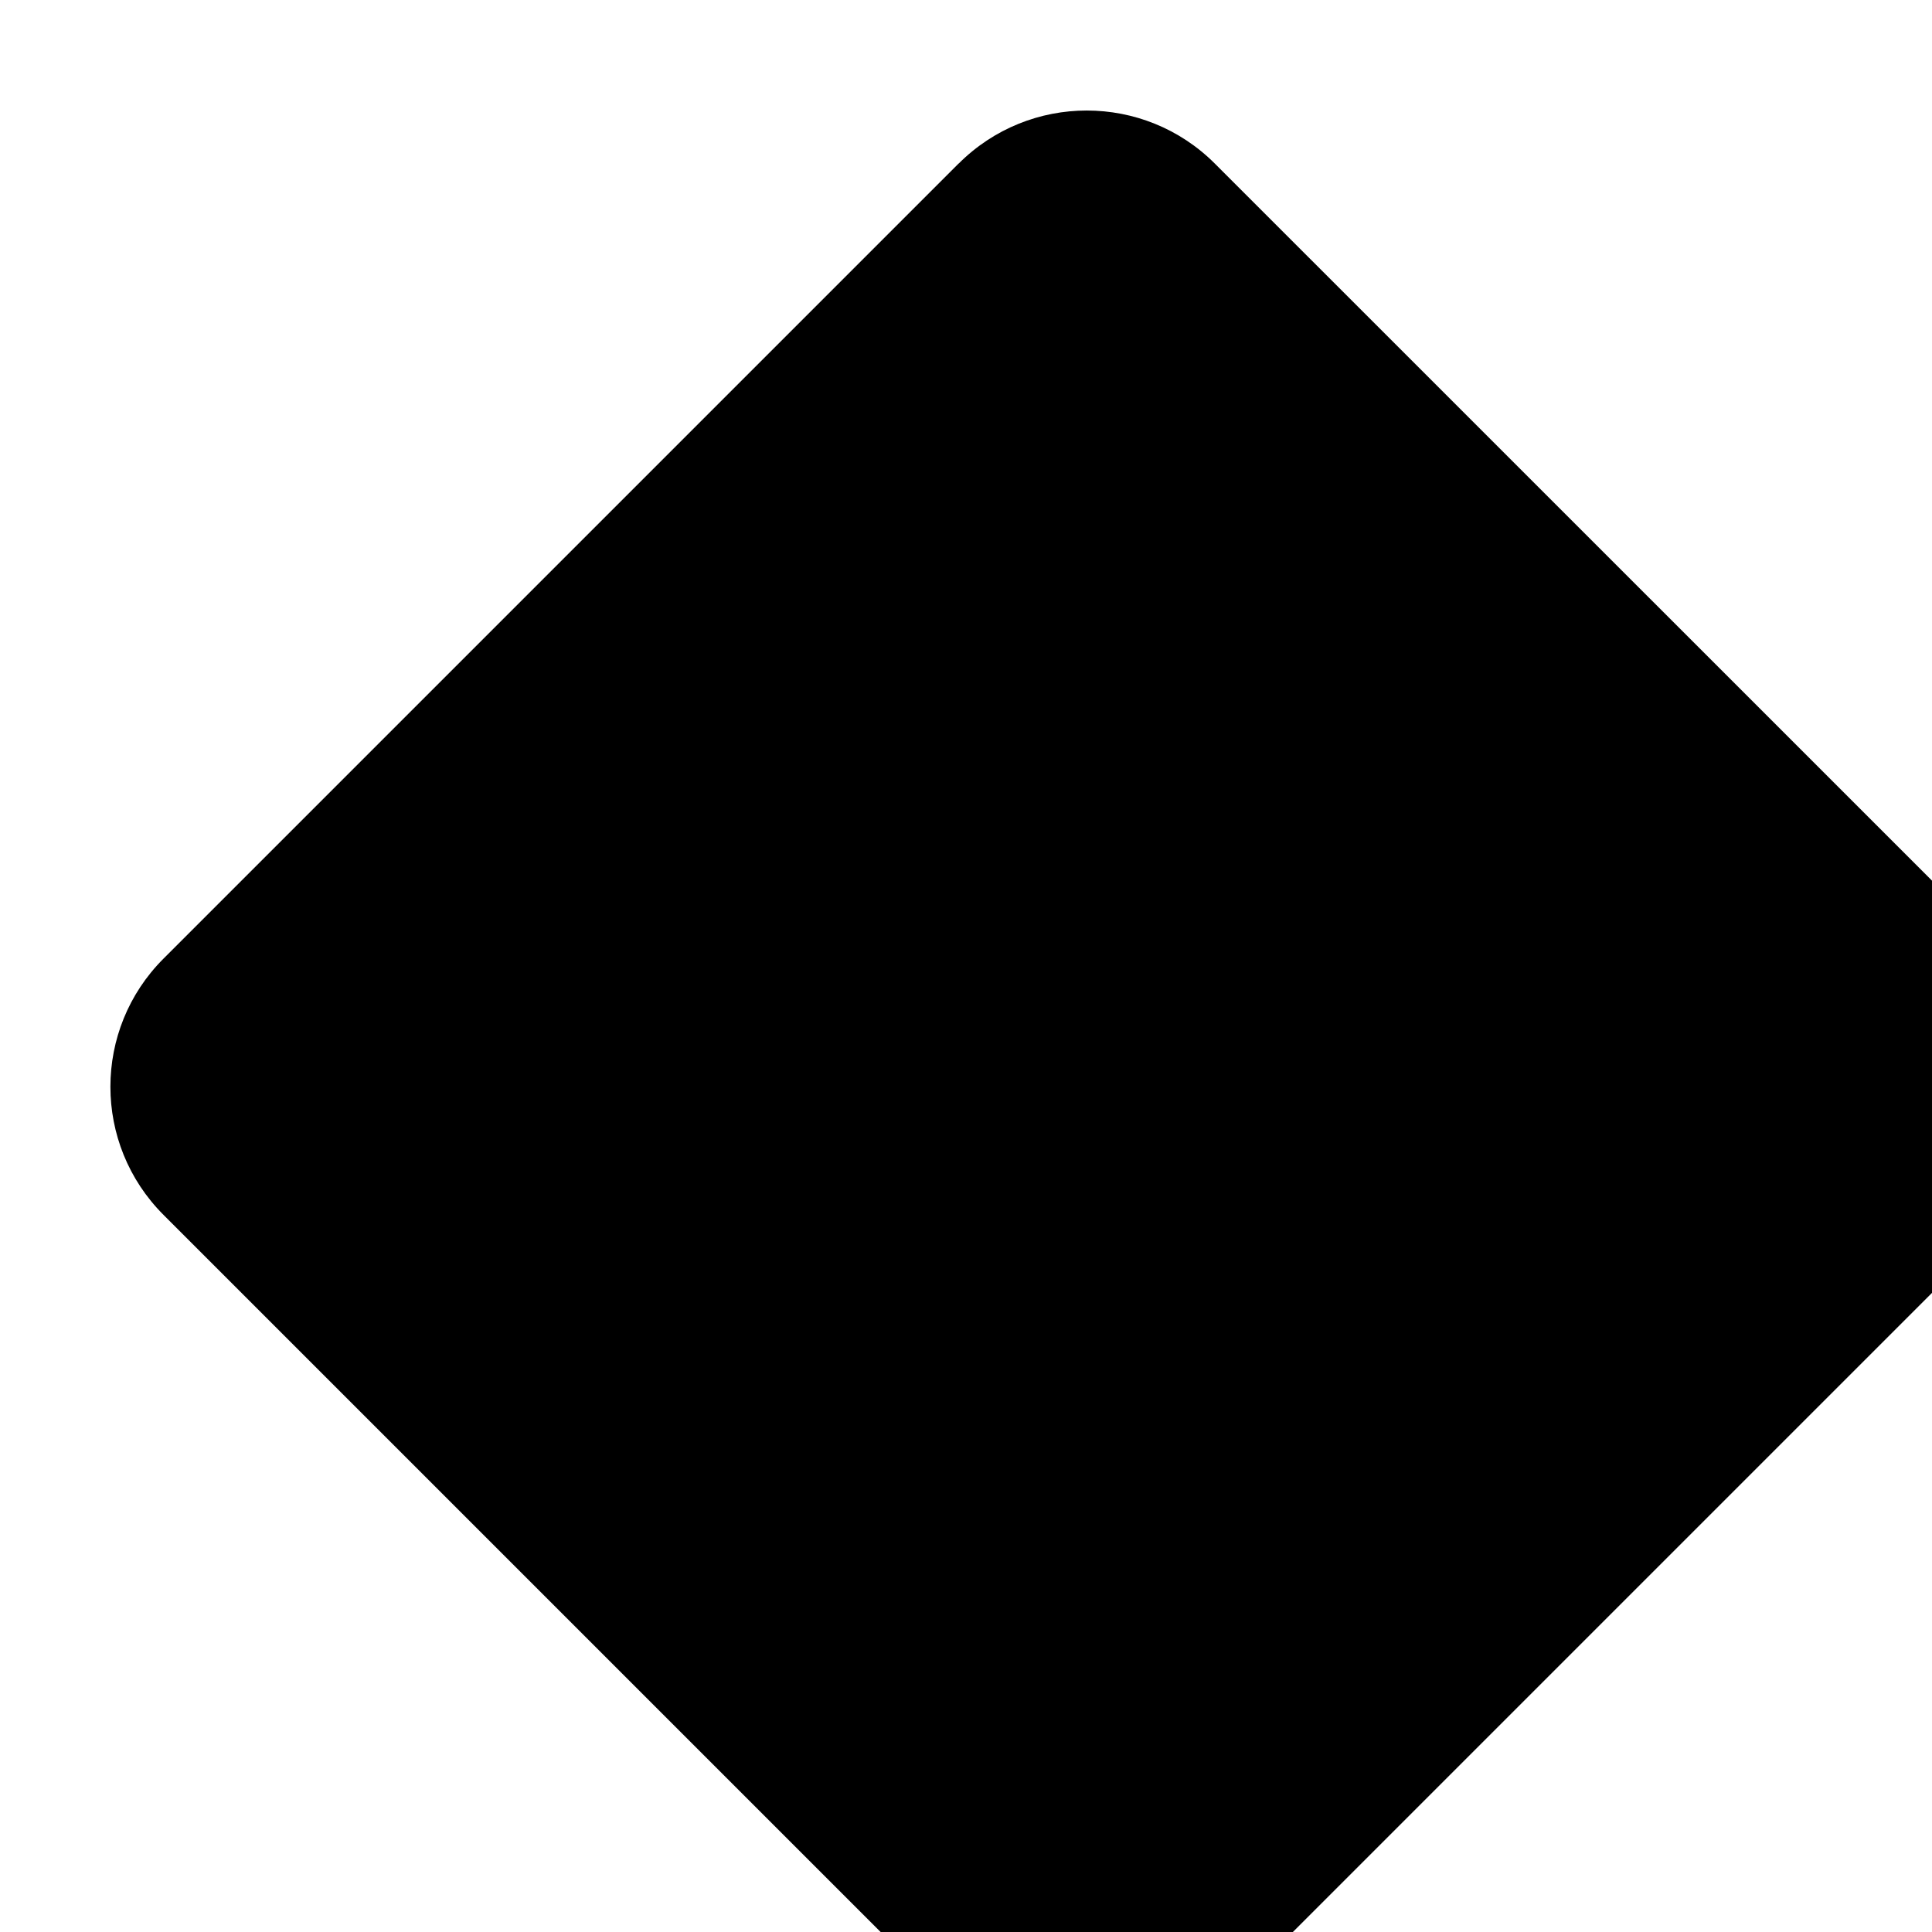
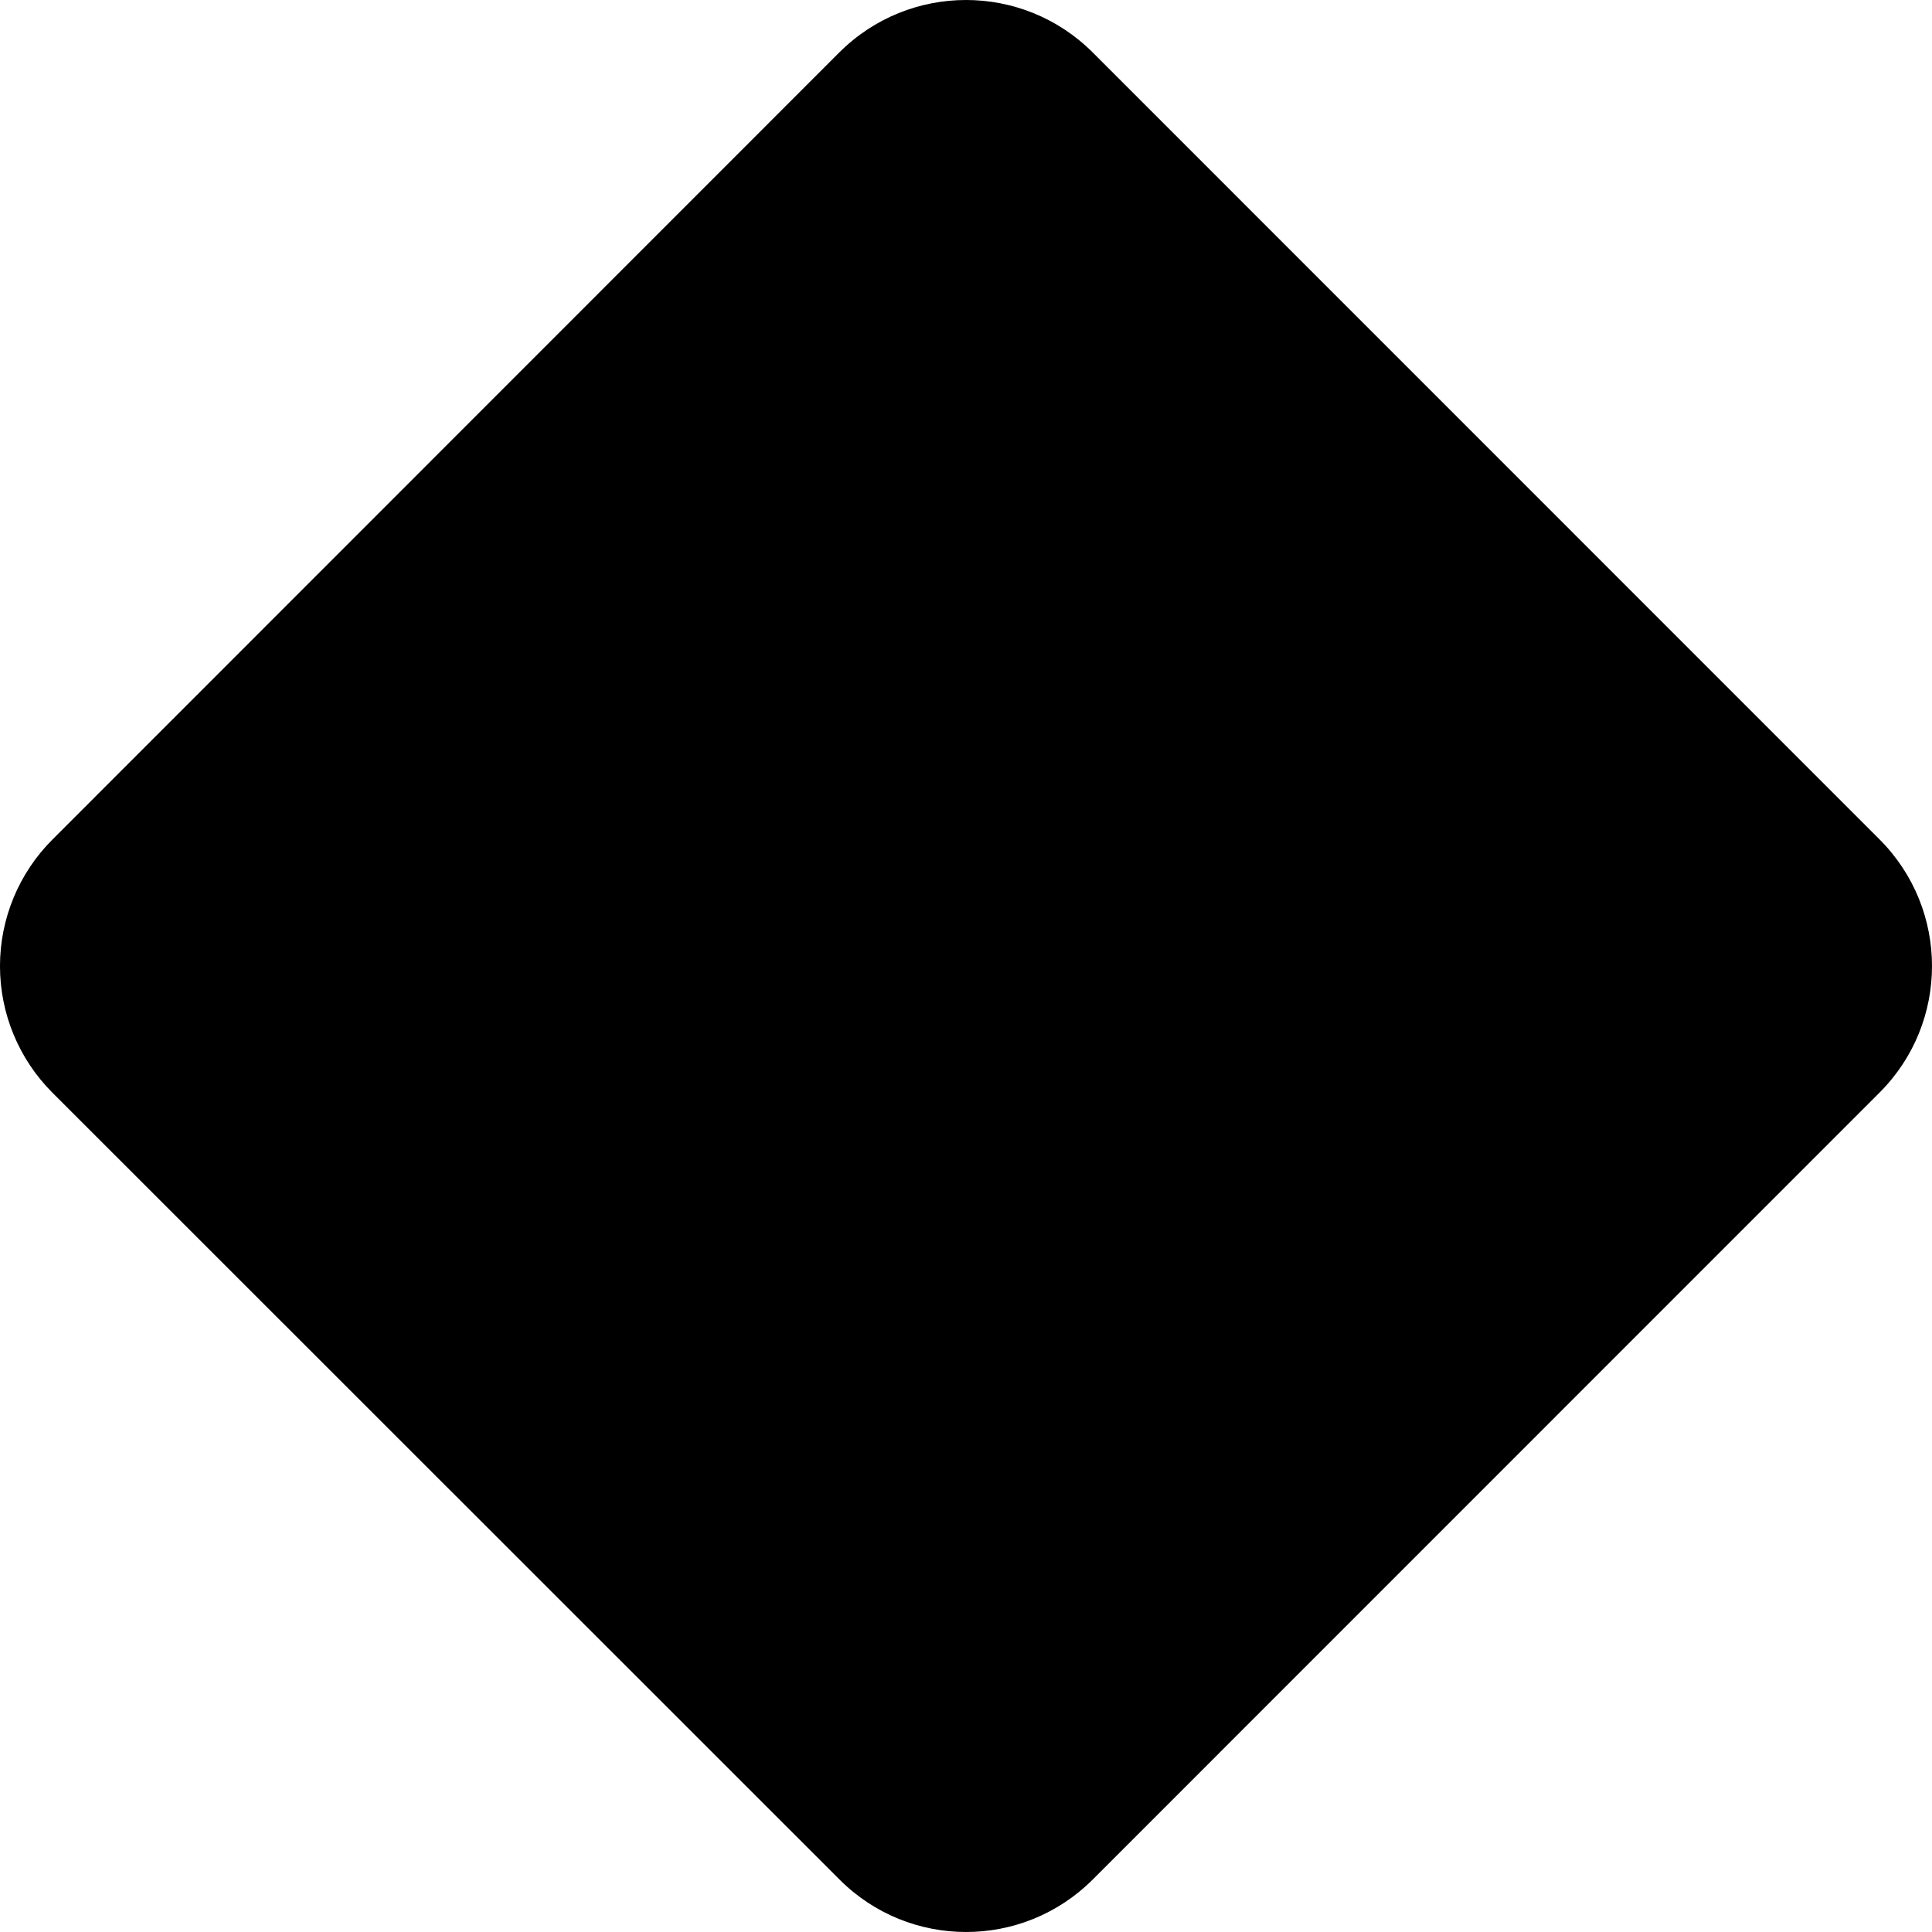
<svg xmlns="http://www.w3.org/2000/svg" class="bi bi-diamond-fill" width="1em" height="1em" viewBox="0 0 16 16" fill="currentColor">
-   <path fill-rule="evenodd" d="M7.94 1.354a1.5 1.5 0 012.12 0l6.586 6.585a1.5 1.5 0 010 2.122l-6.585 6.585a1.5 1.5 0 01-2.122 0l-6.585-6.585a1.5 1.5 0 010-2.122l6.585-6.585z" clip-rule="evenodd" />
+   <path fill-rule="evenodd" d="M6.95.435c.58-.58 1.52-.58 2.1 0l6.515 6.516c.58.58.58 1.519 0 2.098L9.05 15.565c-.58.58-1.519.58-2.098 0L.435 9.05a1.482 1.482 0 010-2.098L6.95.435z" clip-rule="evenodd" />
</svg>
